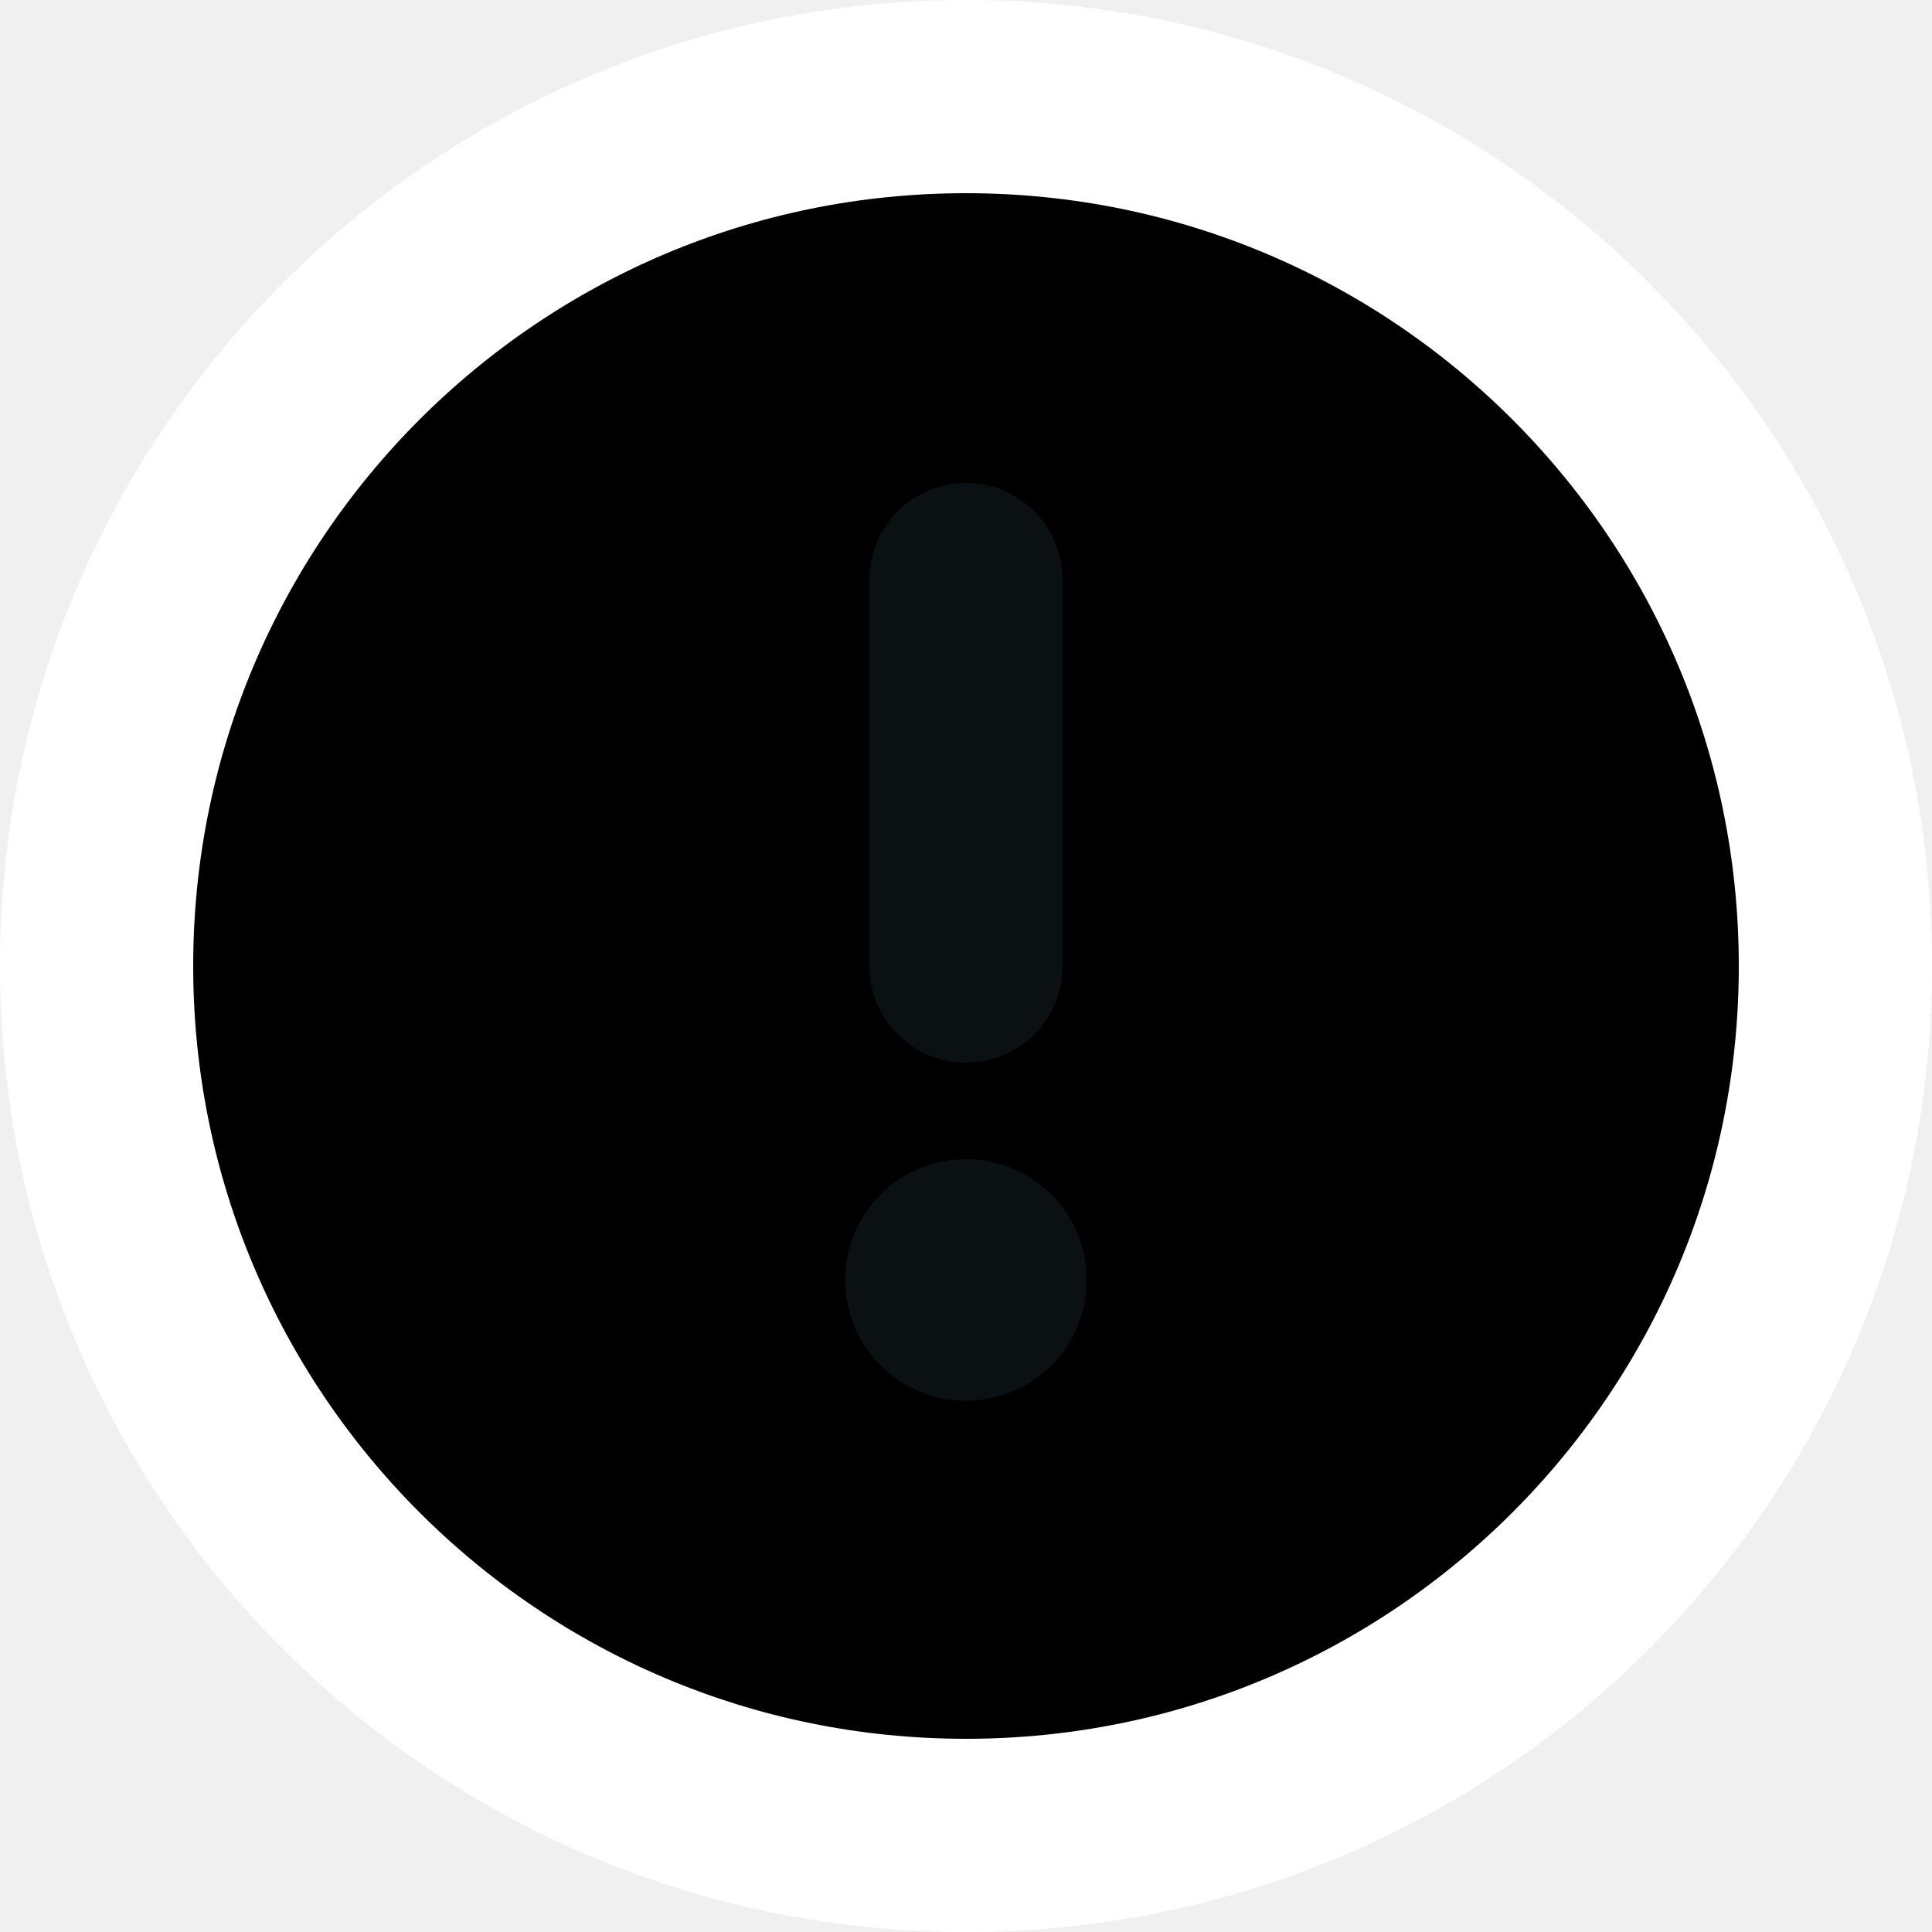
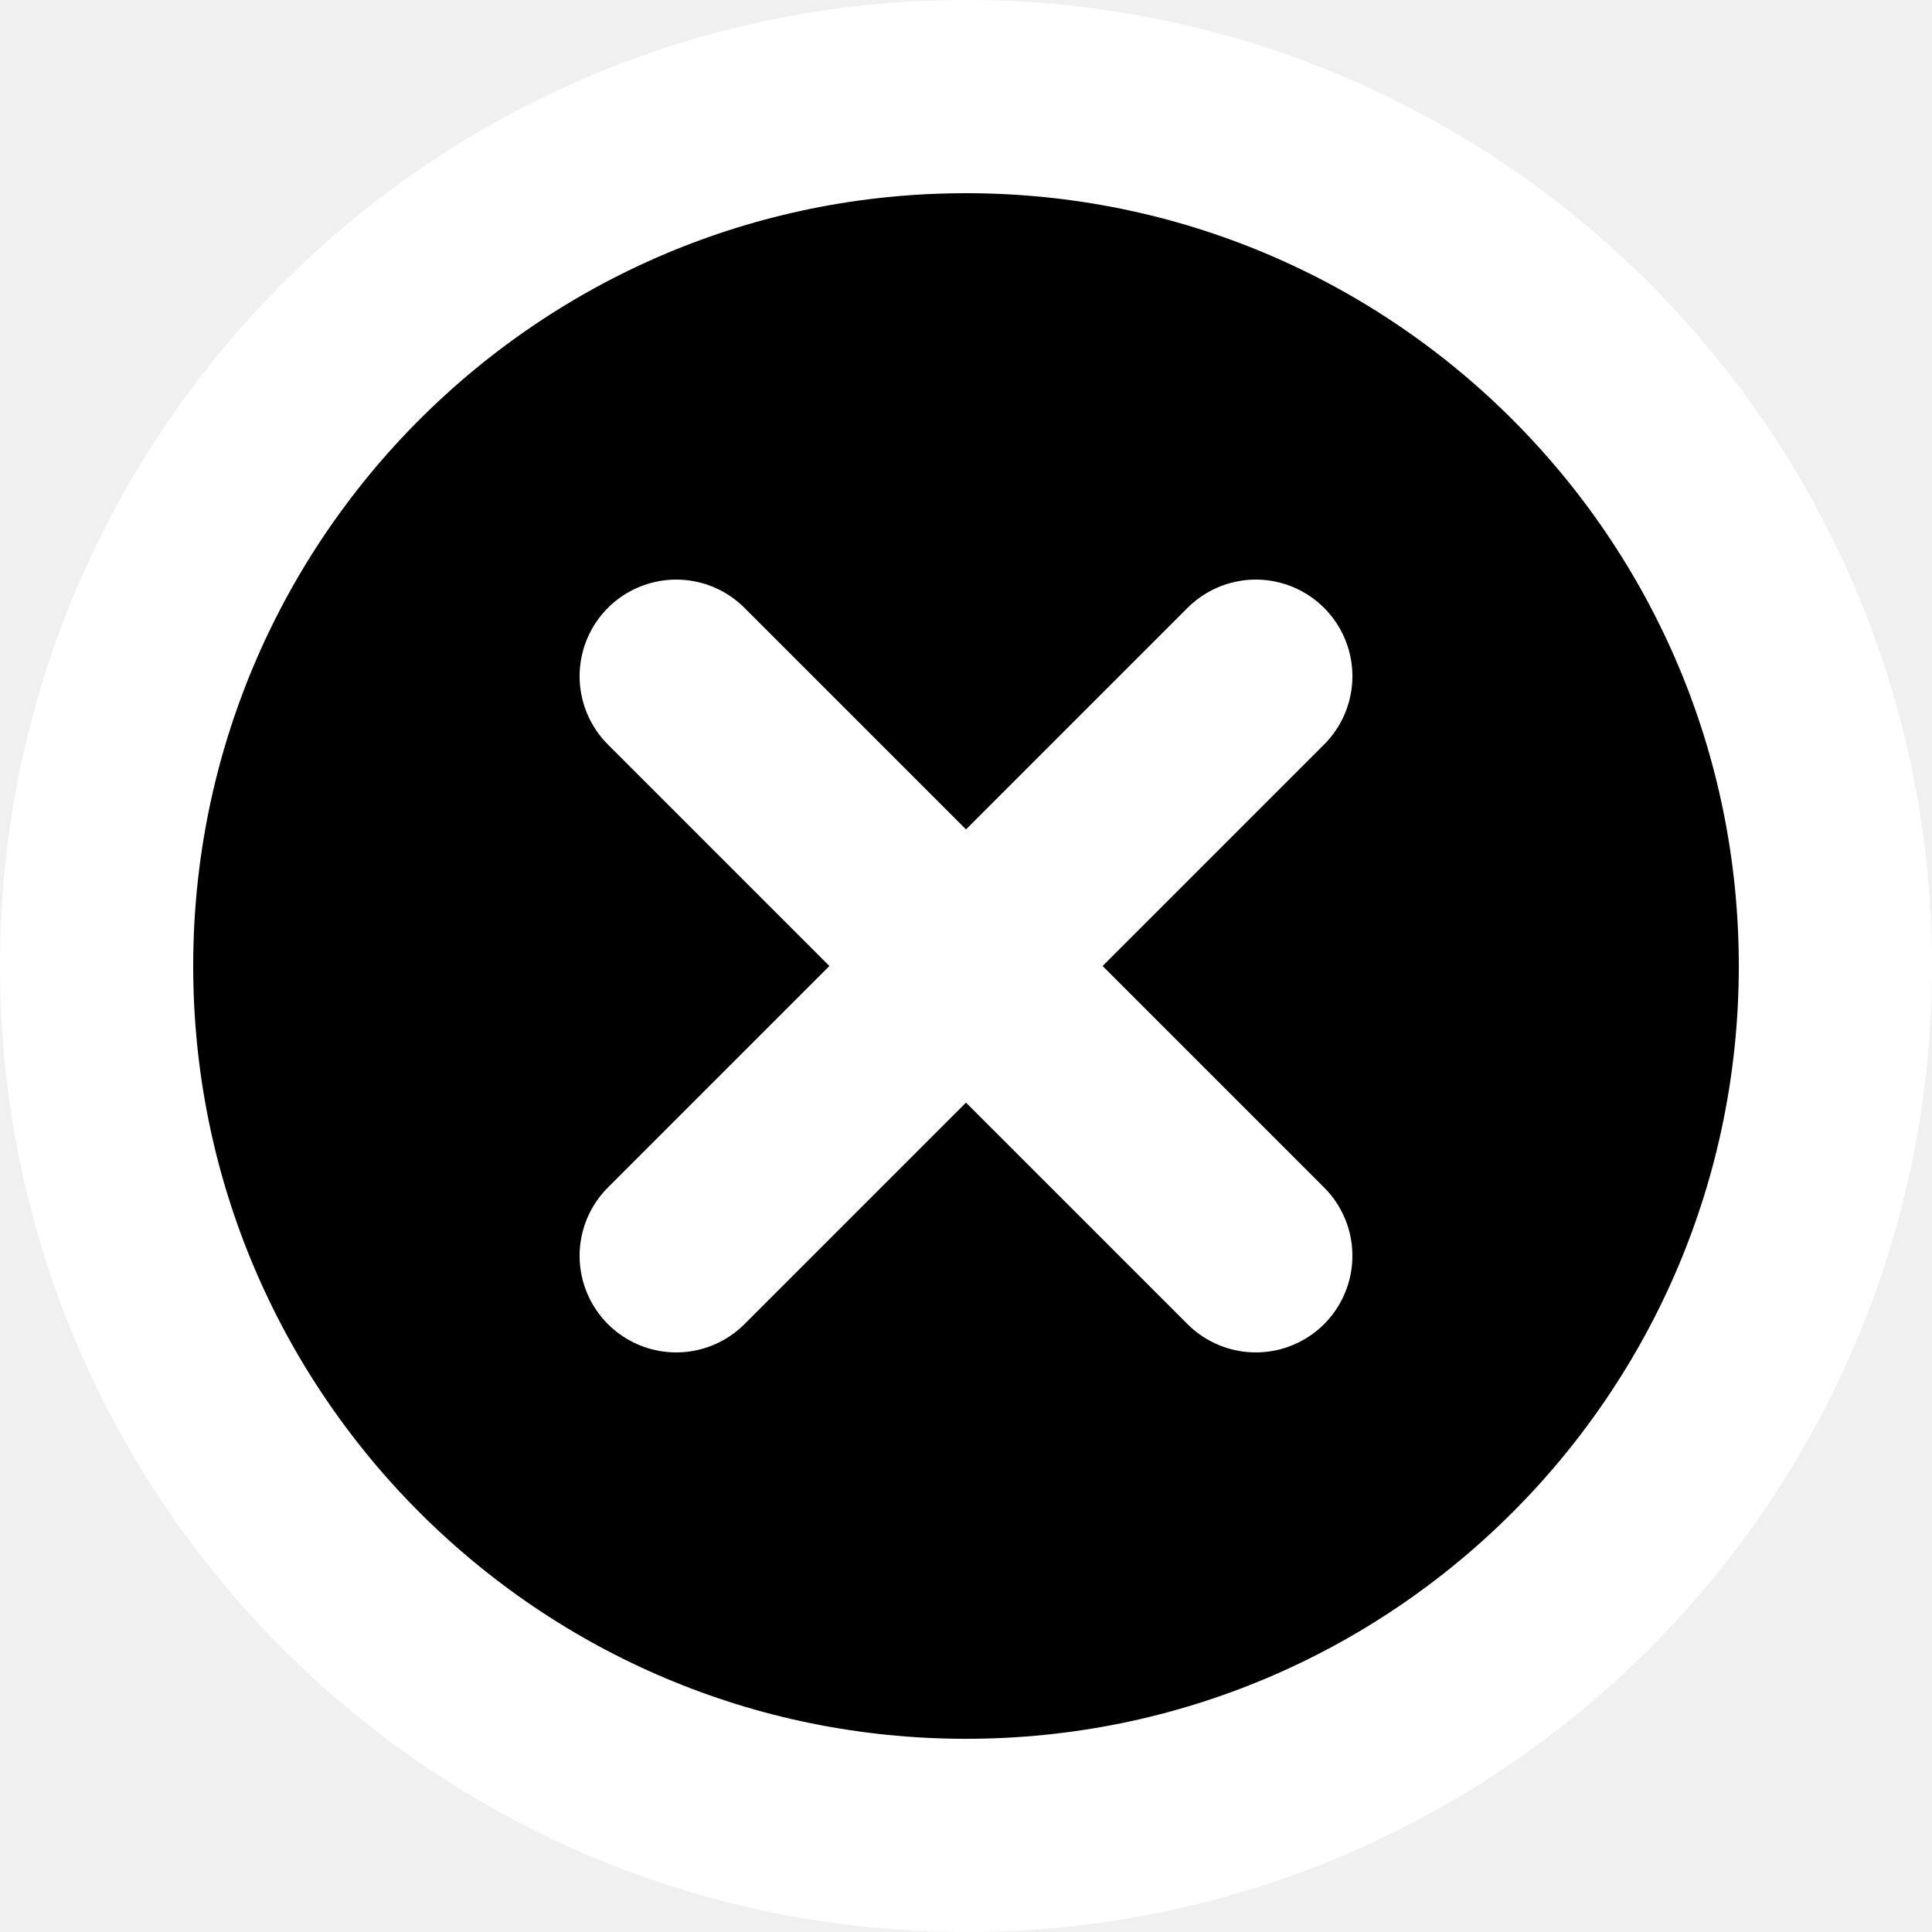
<svg xmlns="http://www.w3.org/2000/svg" width="20" height="20" viewBox="0 0 20 20" fill="none">
  <rect x="1" y="1" width="18" height="18" rx="9" fill="currentColor" />
  <rect x="1" y="1" width="18" height="18" rx="9" stroke="white" stroke-width="2" />
-   <rect x="9" y="5" width="2" height="6" rx="1" fill="#0B1013" />
-   <circle cx="10" cy="13.25" r="1.25" fill="#0B1013" />
+   <path d="M13 7L7 13M7 7L13 13" stroke="white" stroke-width="2" stroke-linecap="round" stroke-linejoin="round" />
</svg>
